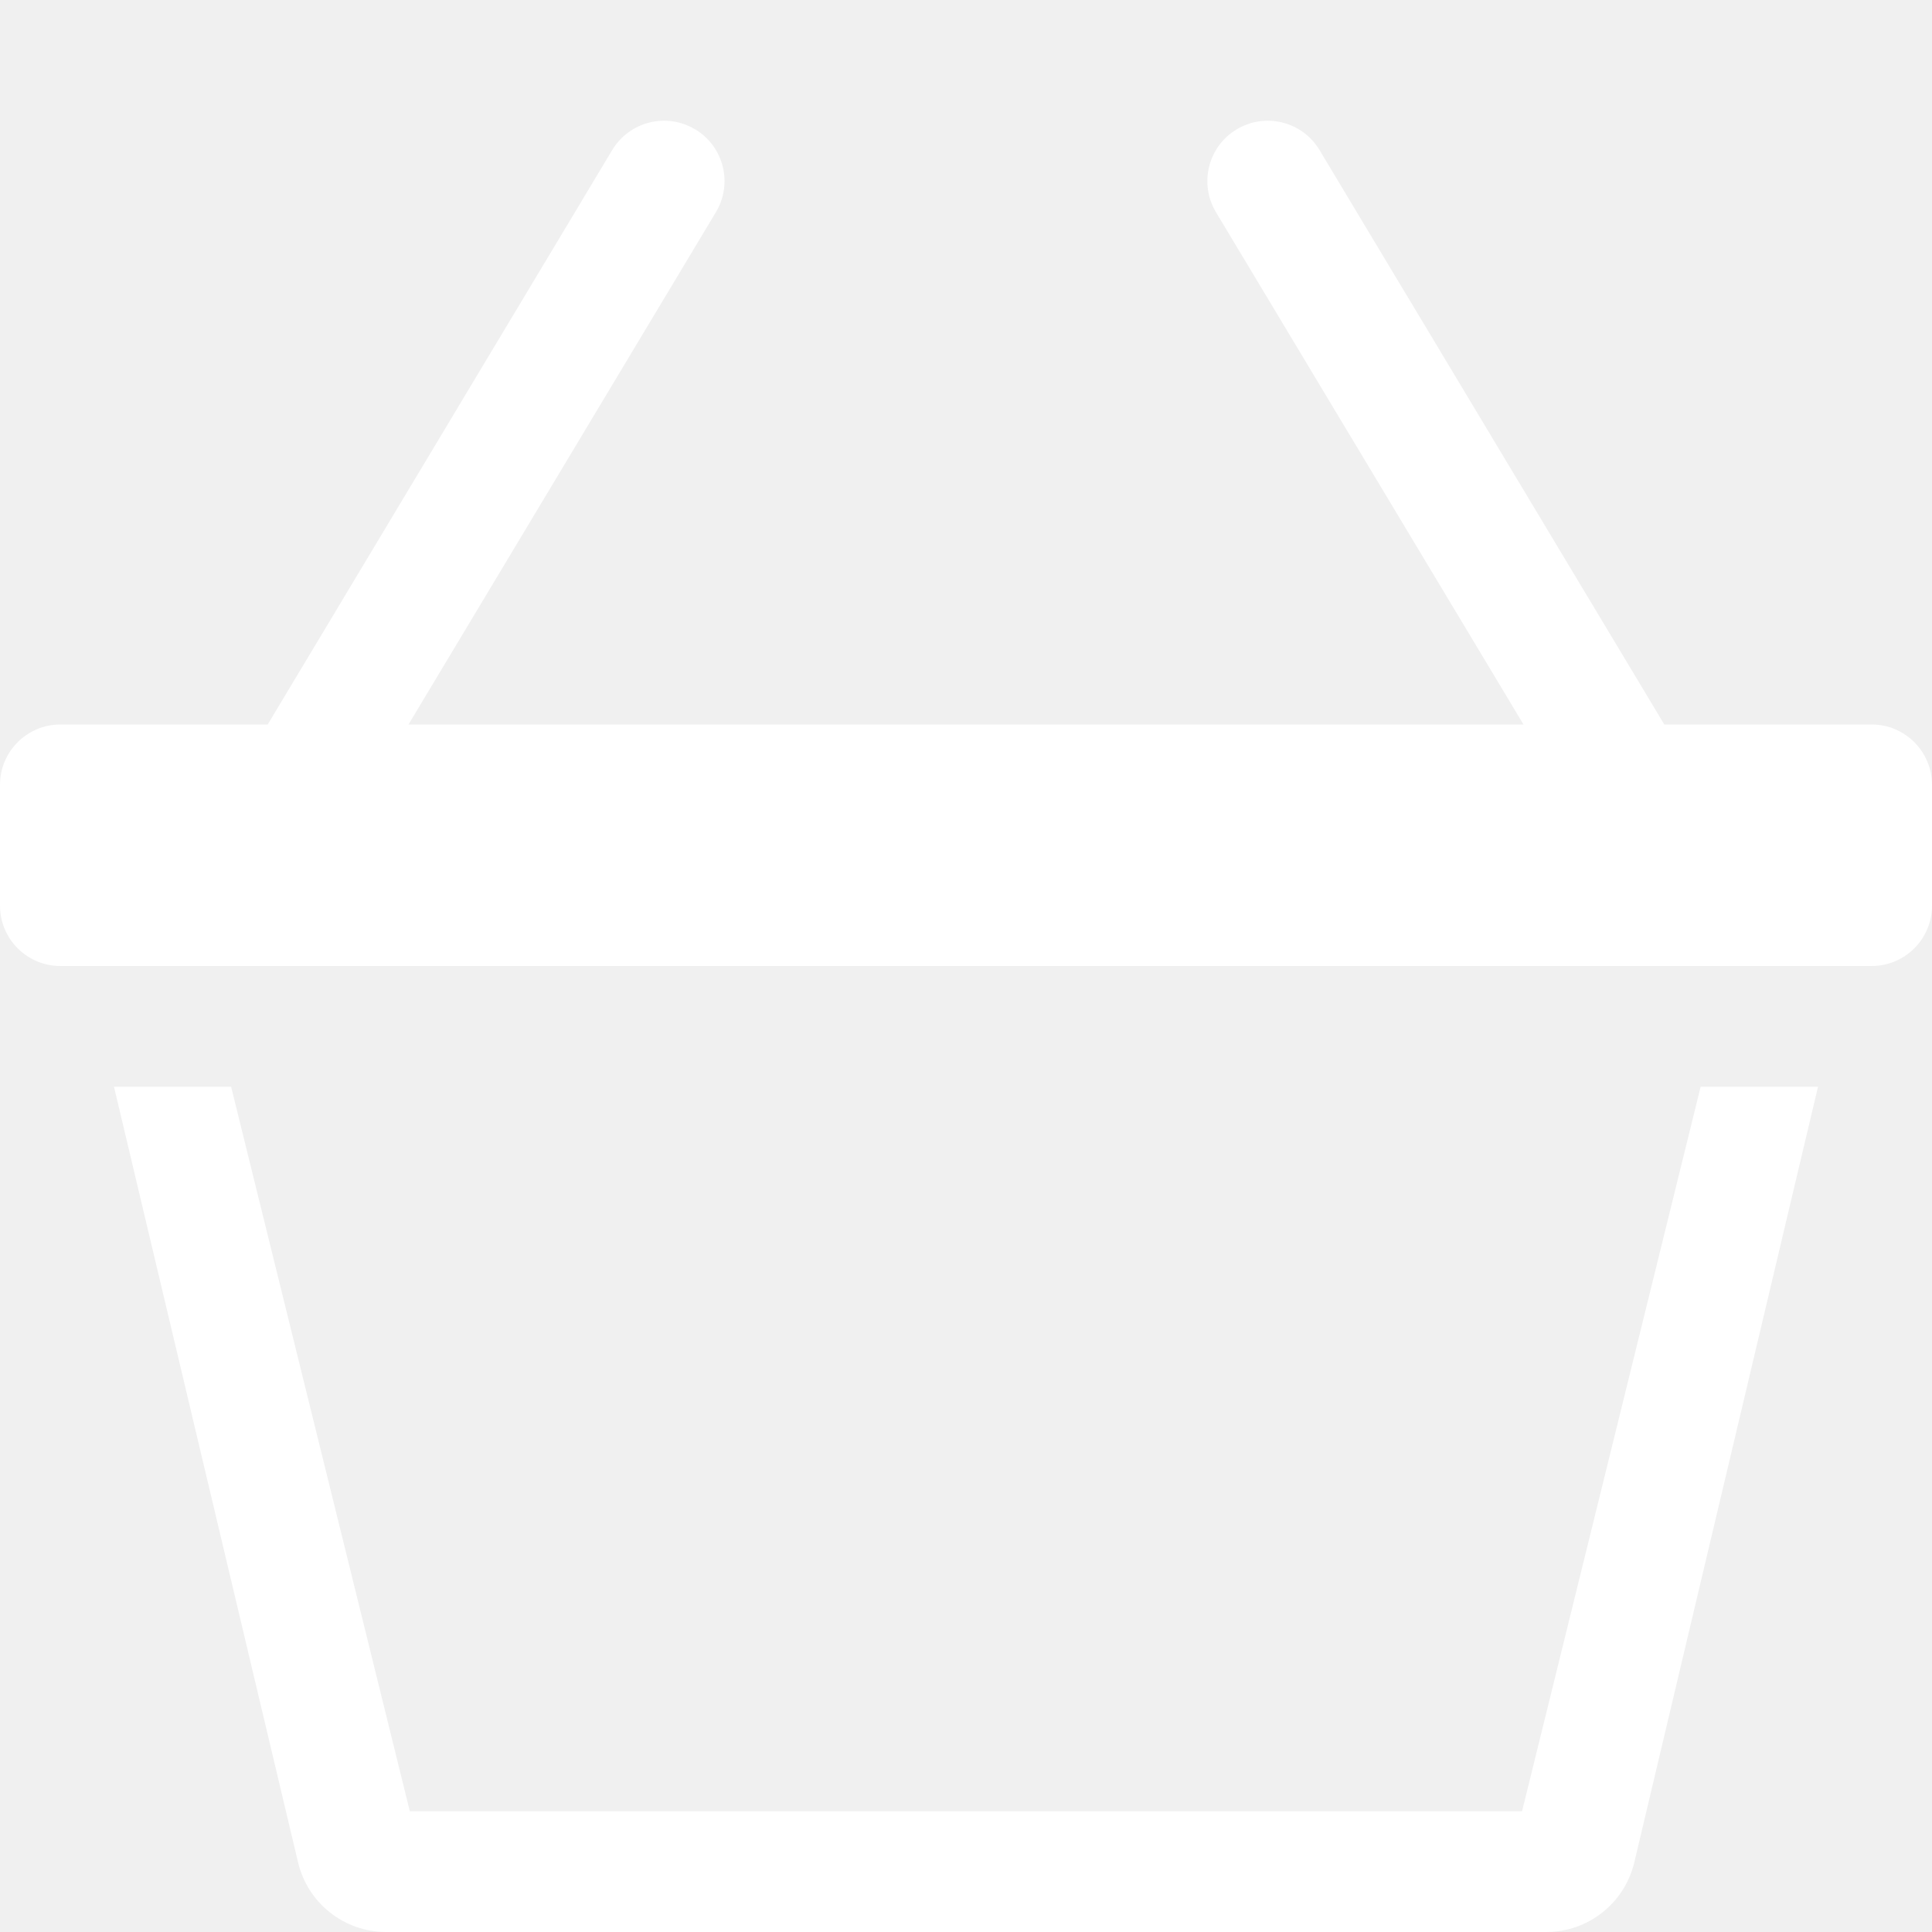
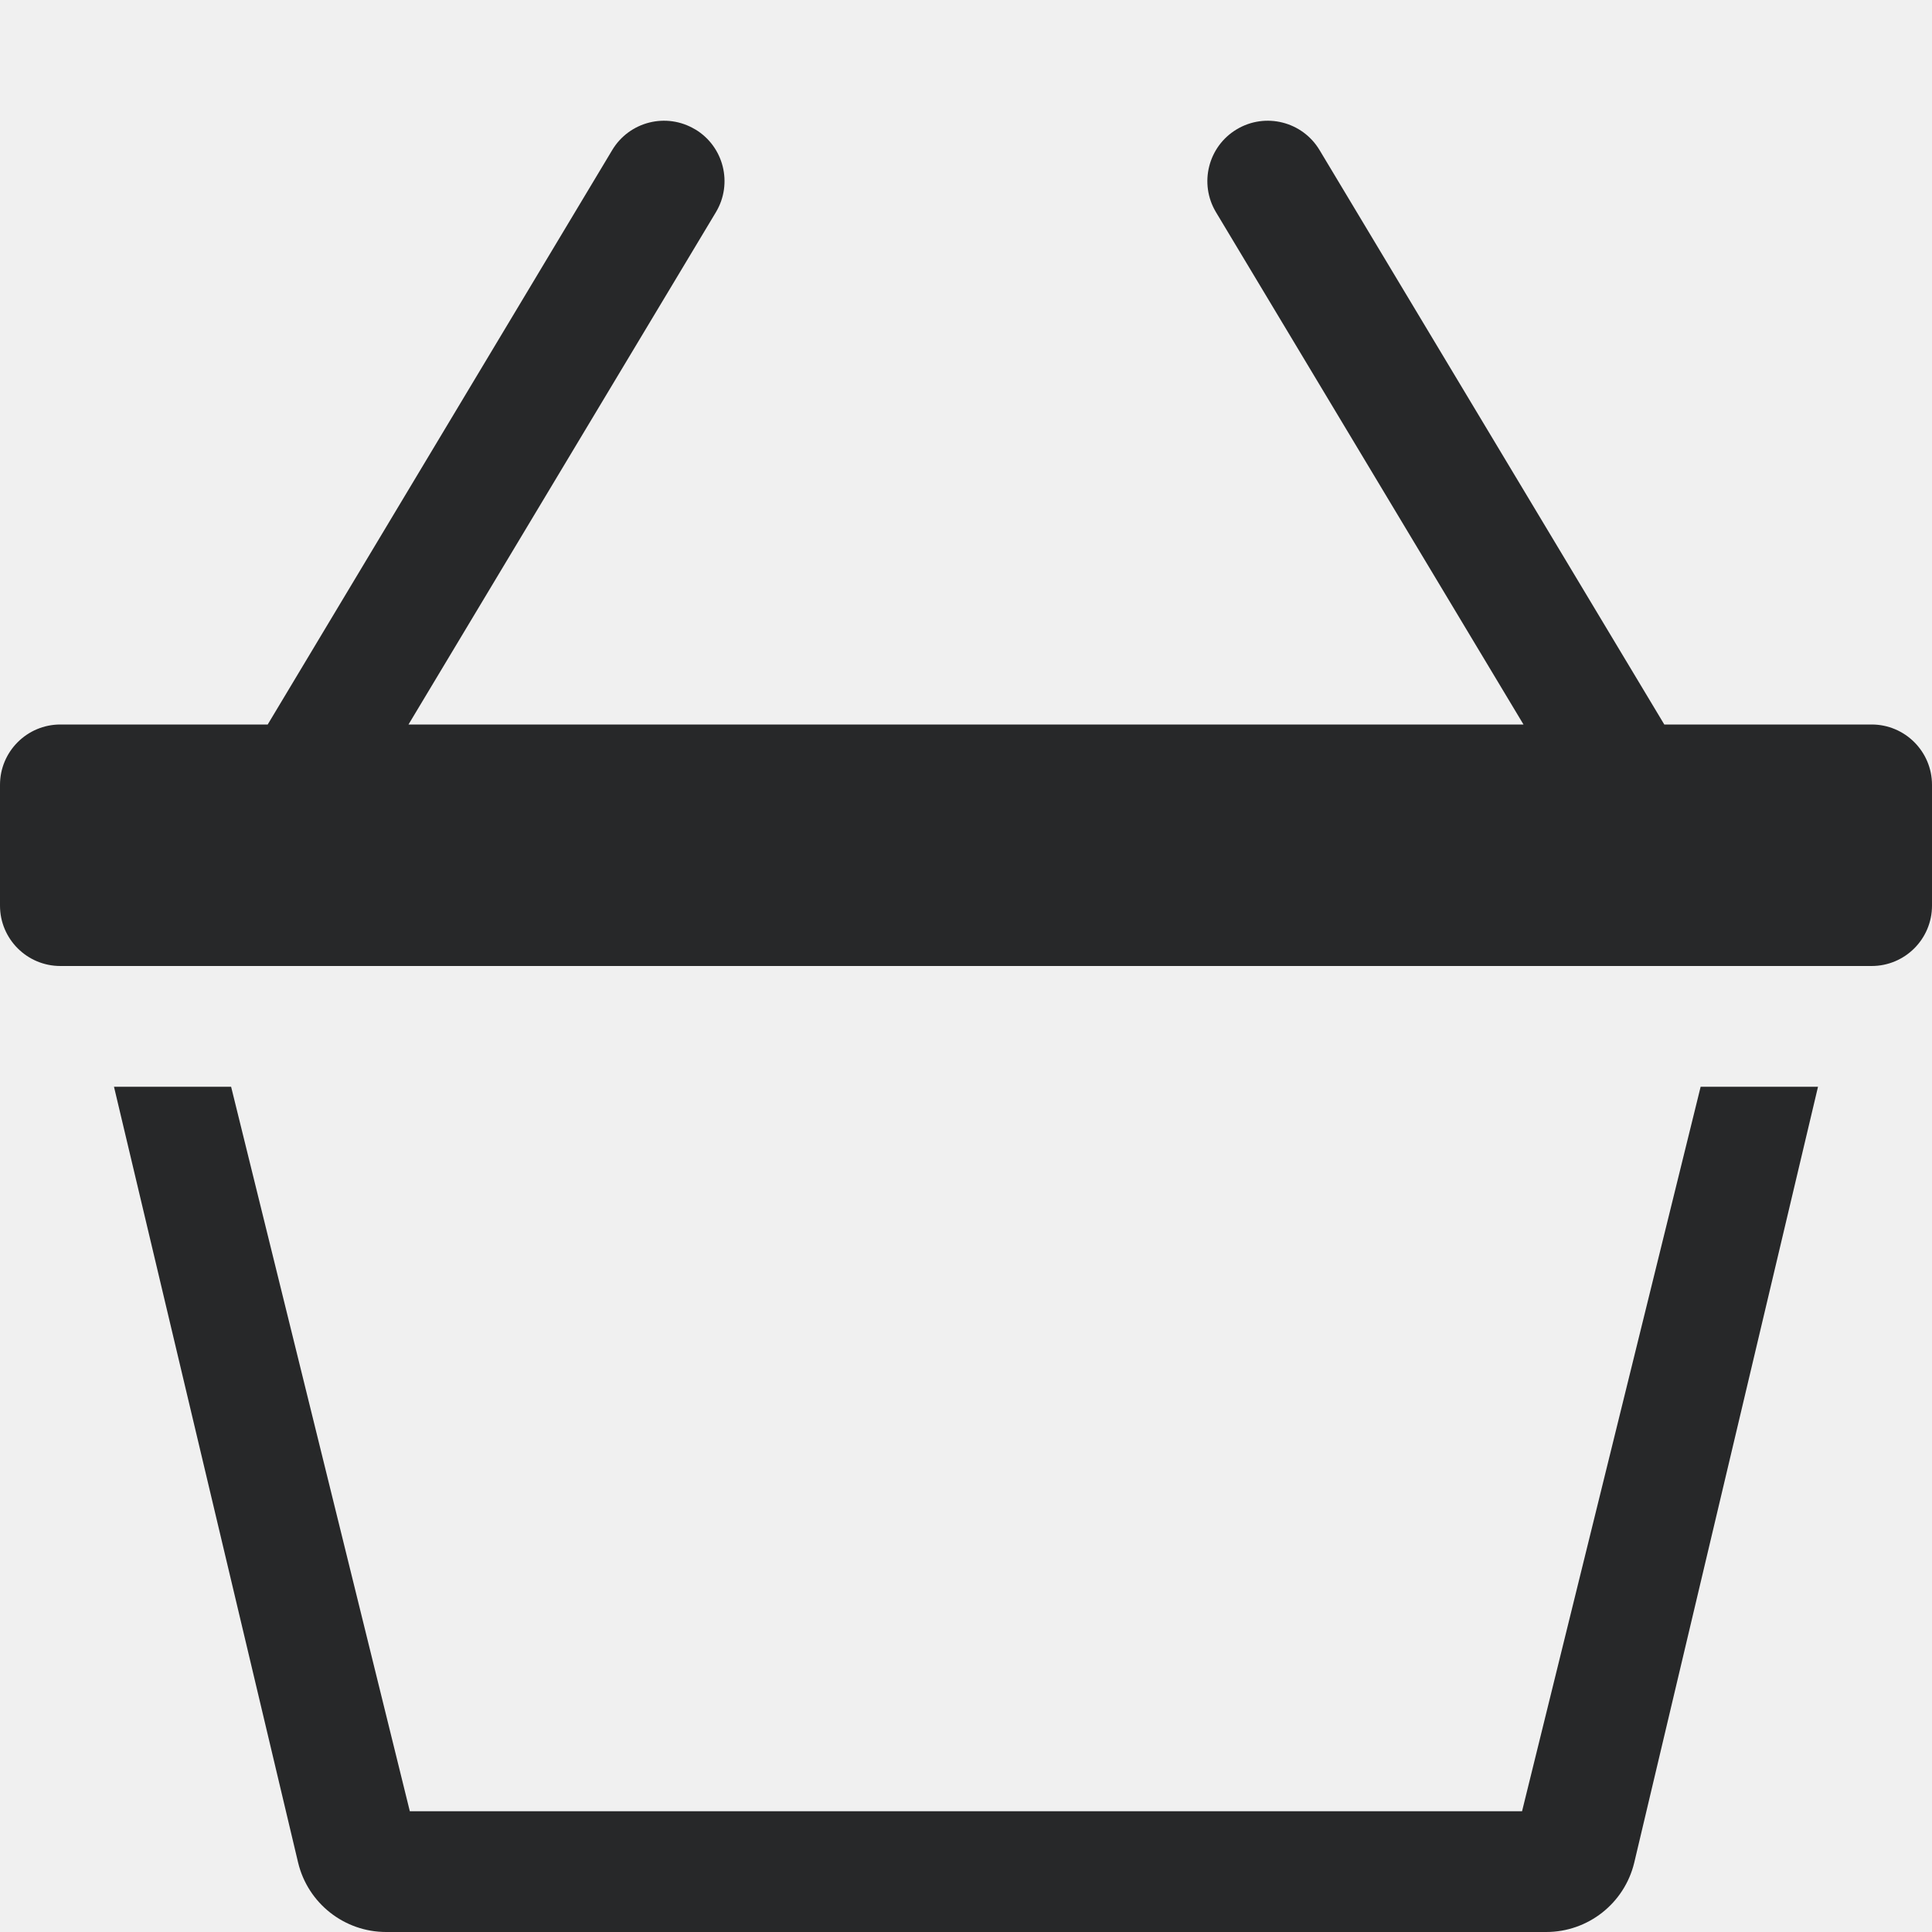
- <svg xmlns="http://www.w3.org/2000/svg" width="16" height="16" fill="#FFF" class="bi bi-basket3" viewBox="0 0 16 16">
+ <svg xmlns="http://www.w3.org/2000/svg" width="16" height="16" fill="#272829" class="bi bi-basket3" viewBox="0 0 16 16">
  <path d="M5.757 1.071a.5.5 0 0 1 .172.686L3.383 6h9.234L10.07 1.757a.5.5 0 1 1 .858-.514L13.783 6H15.5a.5.5 0 0 1 .5.5v1a.5.5 0 0 1-.5.5H.5a.5.5 0 0 1-.5-.5v-1A.5.5 0 0 1 .5 6h1.717L5.07 1.243a.5.5 0 0 1 .686-.172zM3.394 15l-1.48-6h-.97l1.525 6.426a.75.75 0 0 0 .729.574h9.606a.75.75 0 0 0 .73-.574L15.056 9h-.972l-1.479 6z" />
</svg>
